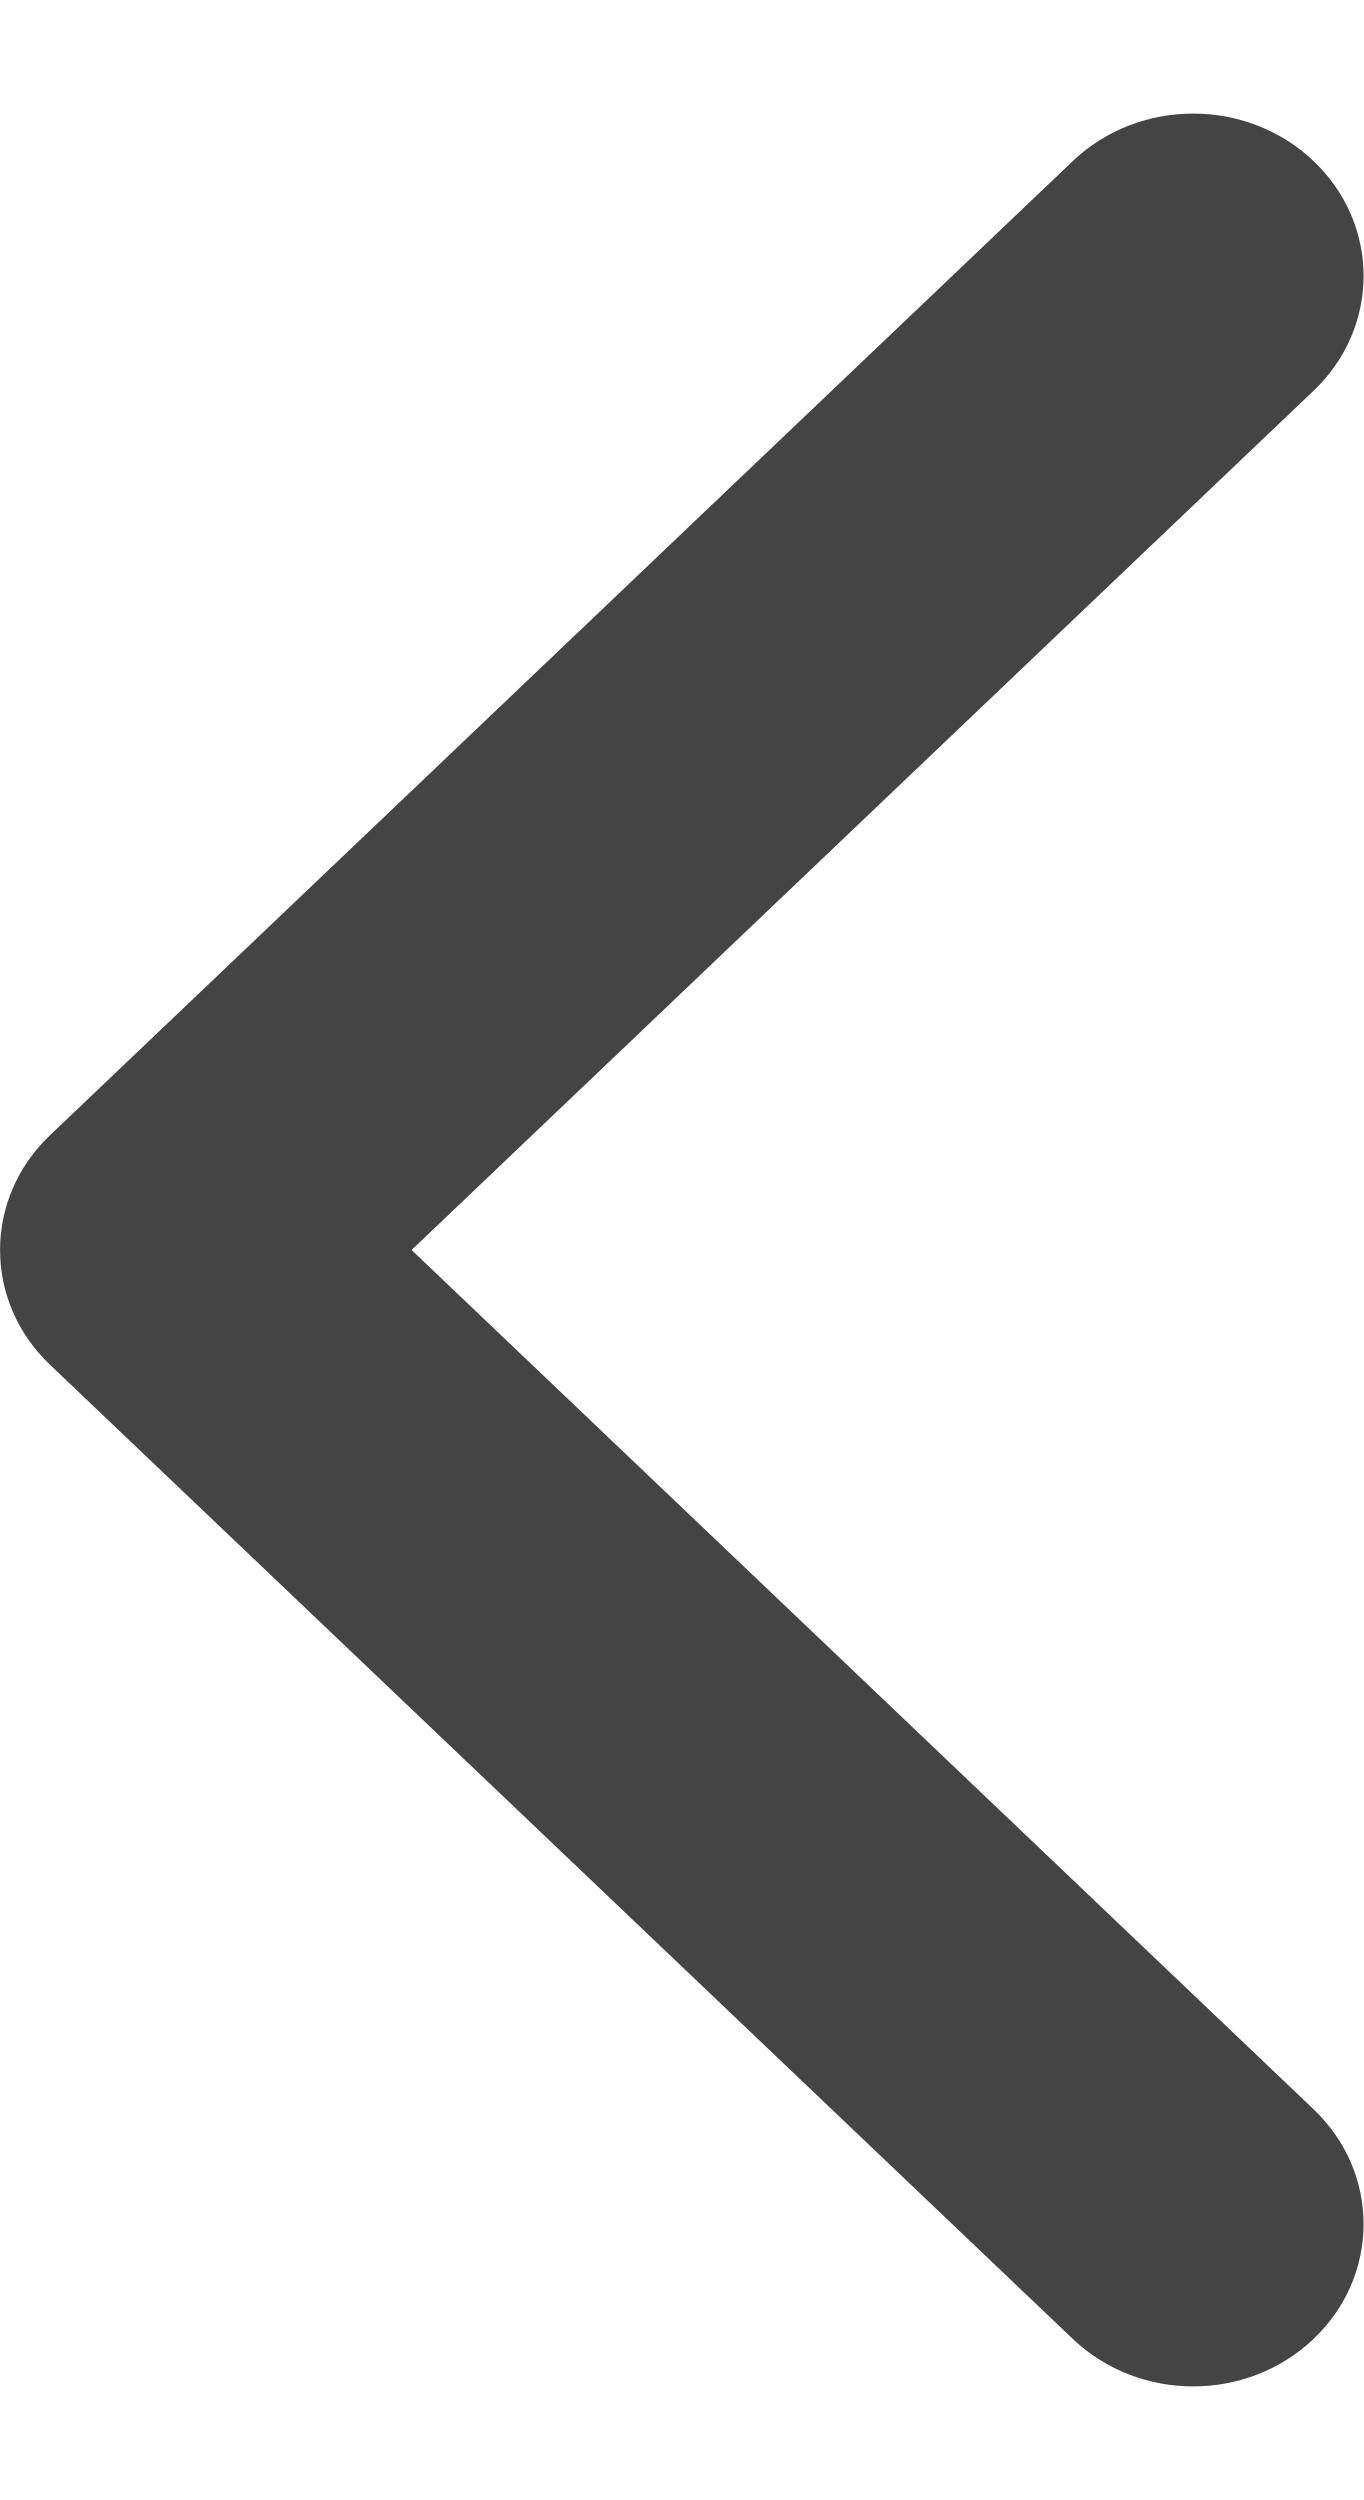
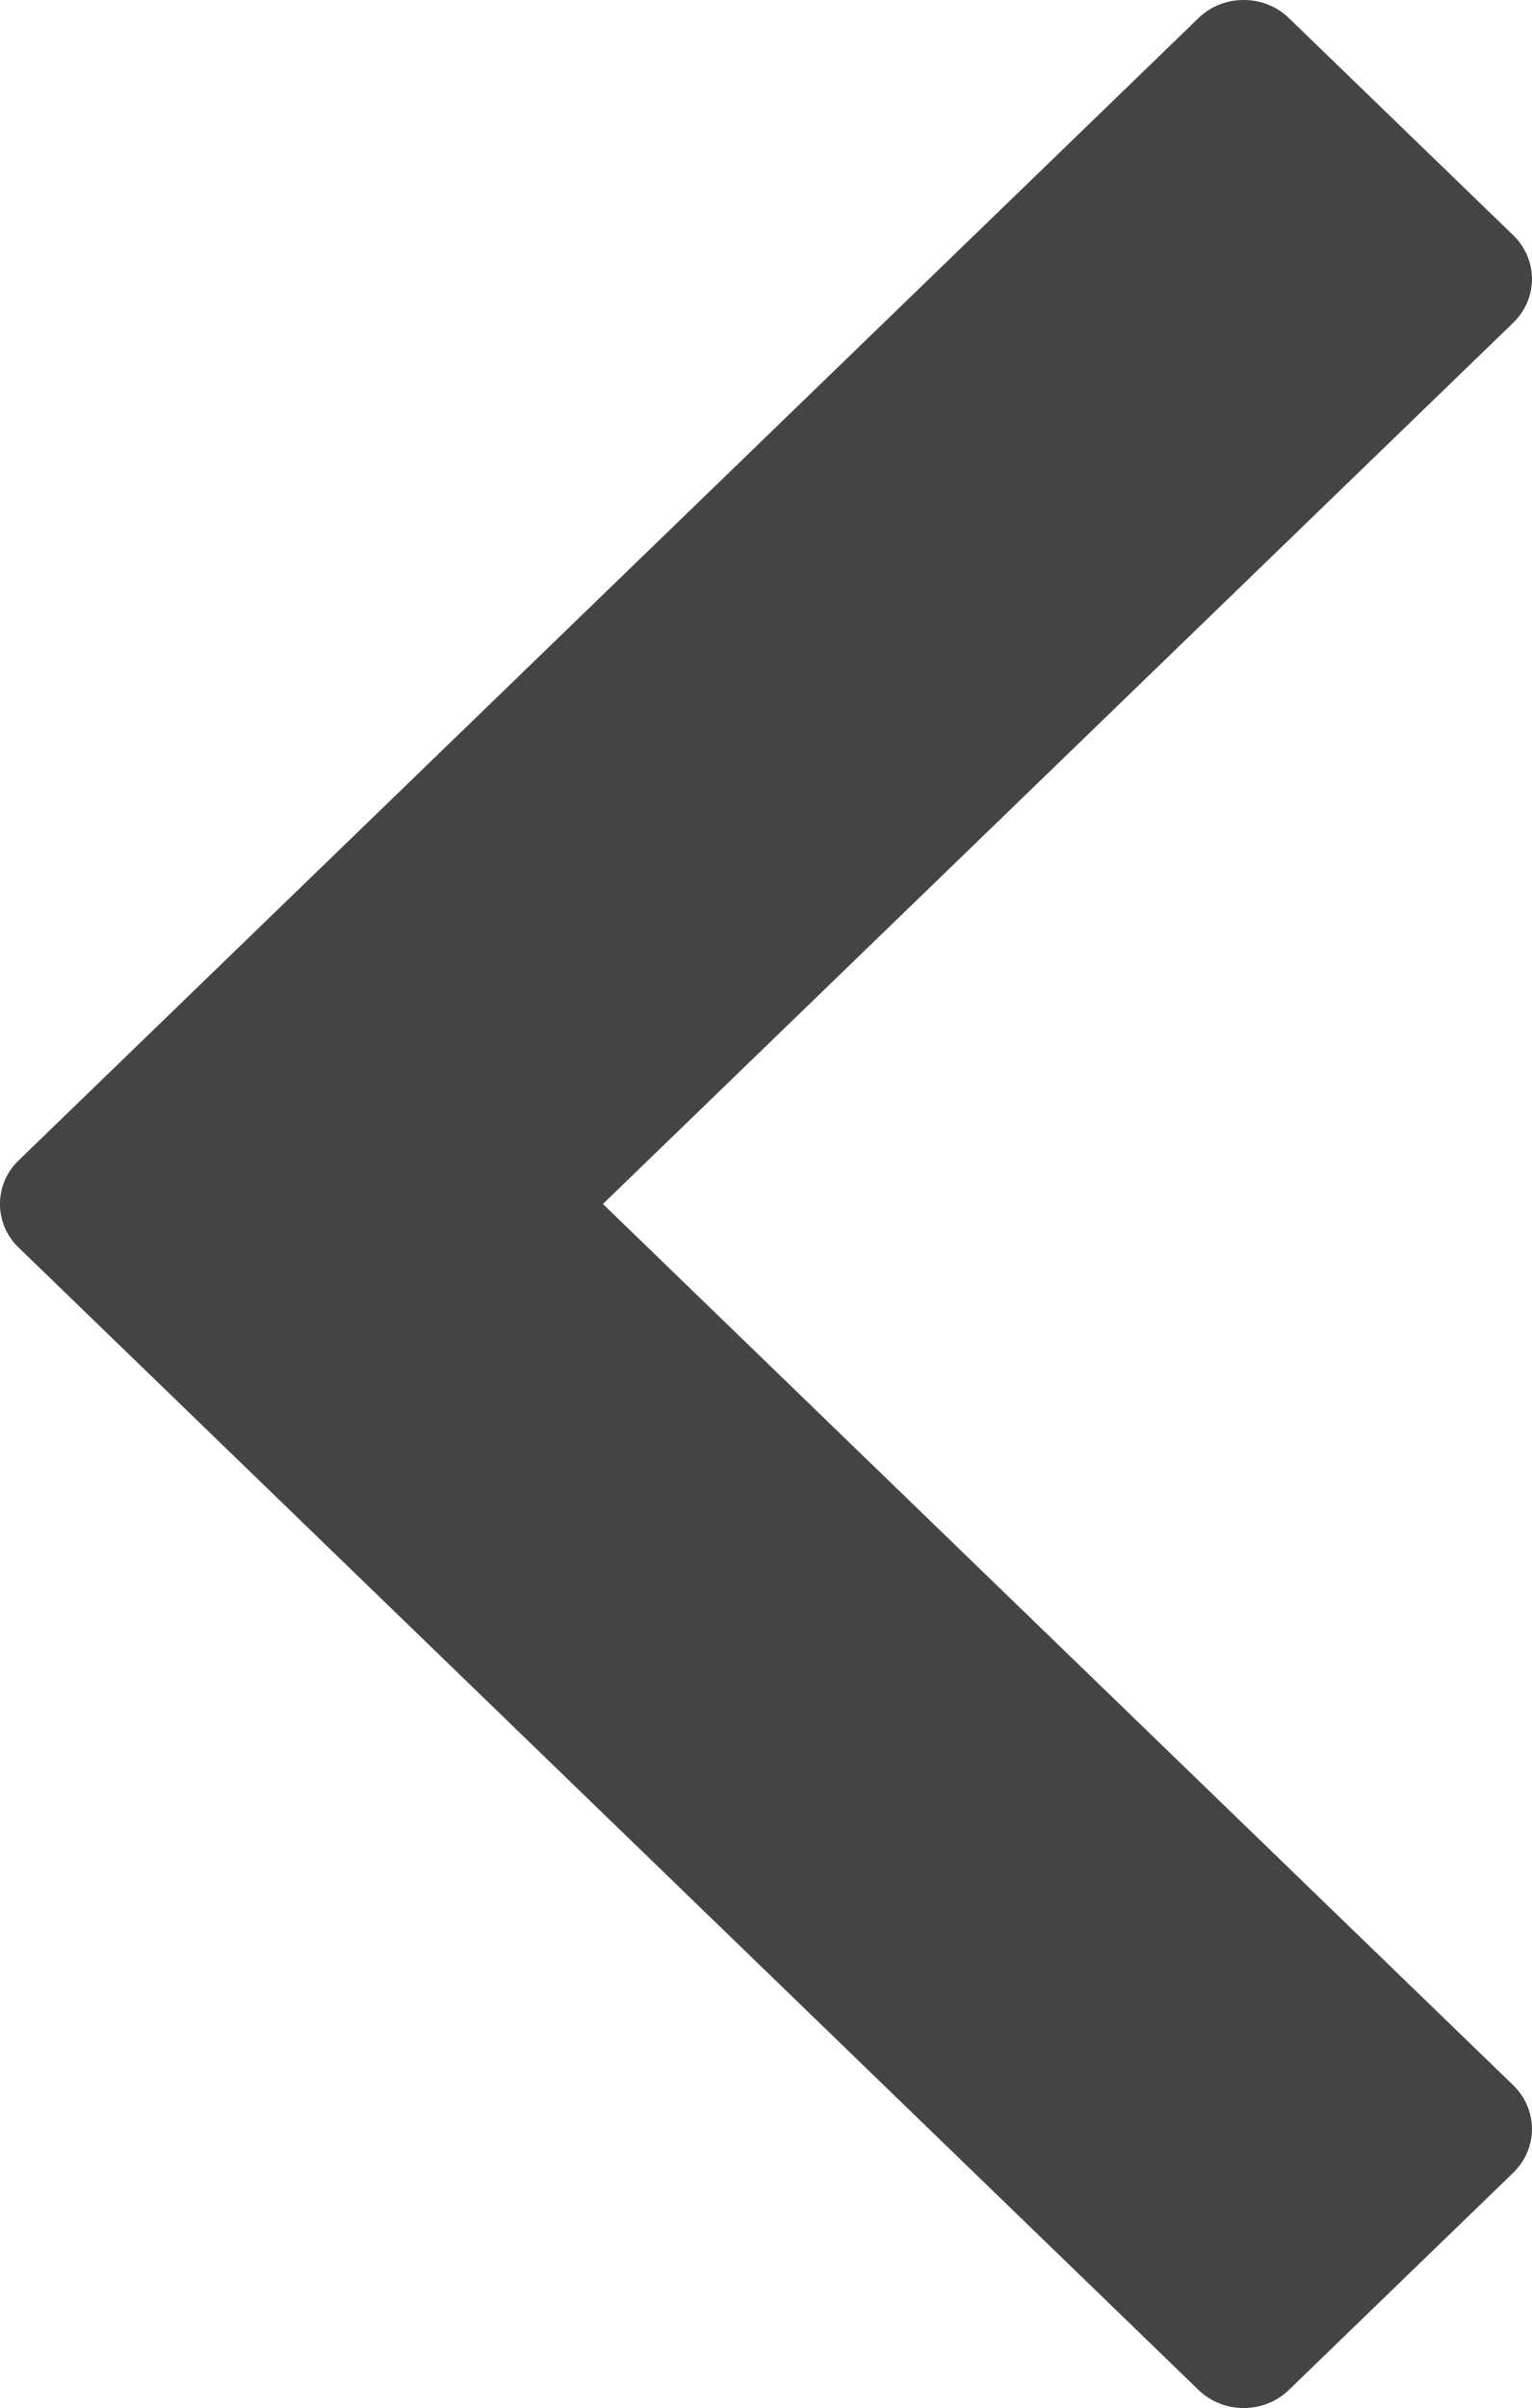
- <svg xmlns="http://www.w3.org/2000/svg" viewBox="0 0 6 11" fill="none">
-   <path d="M5.78 10.291C5.487 10.57 5.013 10.57 4.72 10.291L0.22 6.005C-0.073 5.726 -0.073 5.274 0.22 4.995L4.72 0.709C5.013 0.43 5.487 0.43 5.78 0.709C6.073 0.988 6.073 1.44 5.78 1.719L1.811 5.5L5.78 9.281C6.073 9.56 6.073 10.012 5.78 10.291Z" fill="#444444" />
+ <svg xmlns="http://www.w3.org/2000/svg" viewBox="0 0 7 11" fill="none">
+   <path d="M5.89 0.083C5.776 -0.028 5.59 -0.028 5.476 0.083L0.086 5.3C-0.029 5.41 -0.029 5.59 0.086 5.7L5.476 10.917C5.59 11.028 5.776 11.028 5.89 10.917L6.914 9.926C7.029 9.815 7.029 9.636 6.914 9.525L2.755 5.5L6.914 1.475C7.029 1.364 7.029 1.185 6.914 1.074L5.89 0.083Z" fill="#444444" />
</svg>
